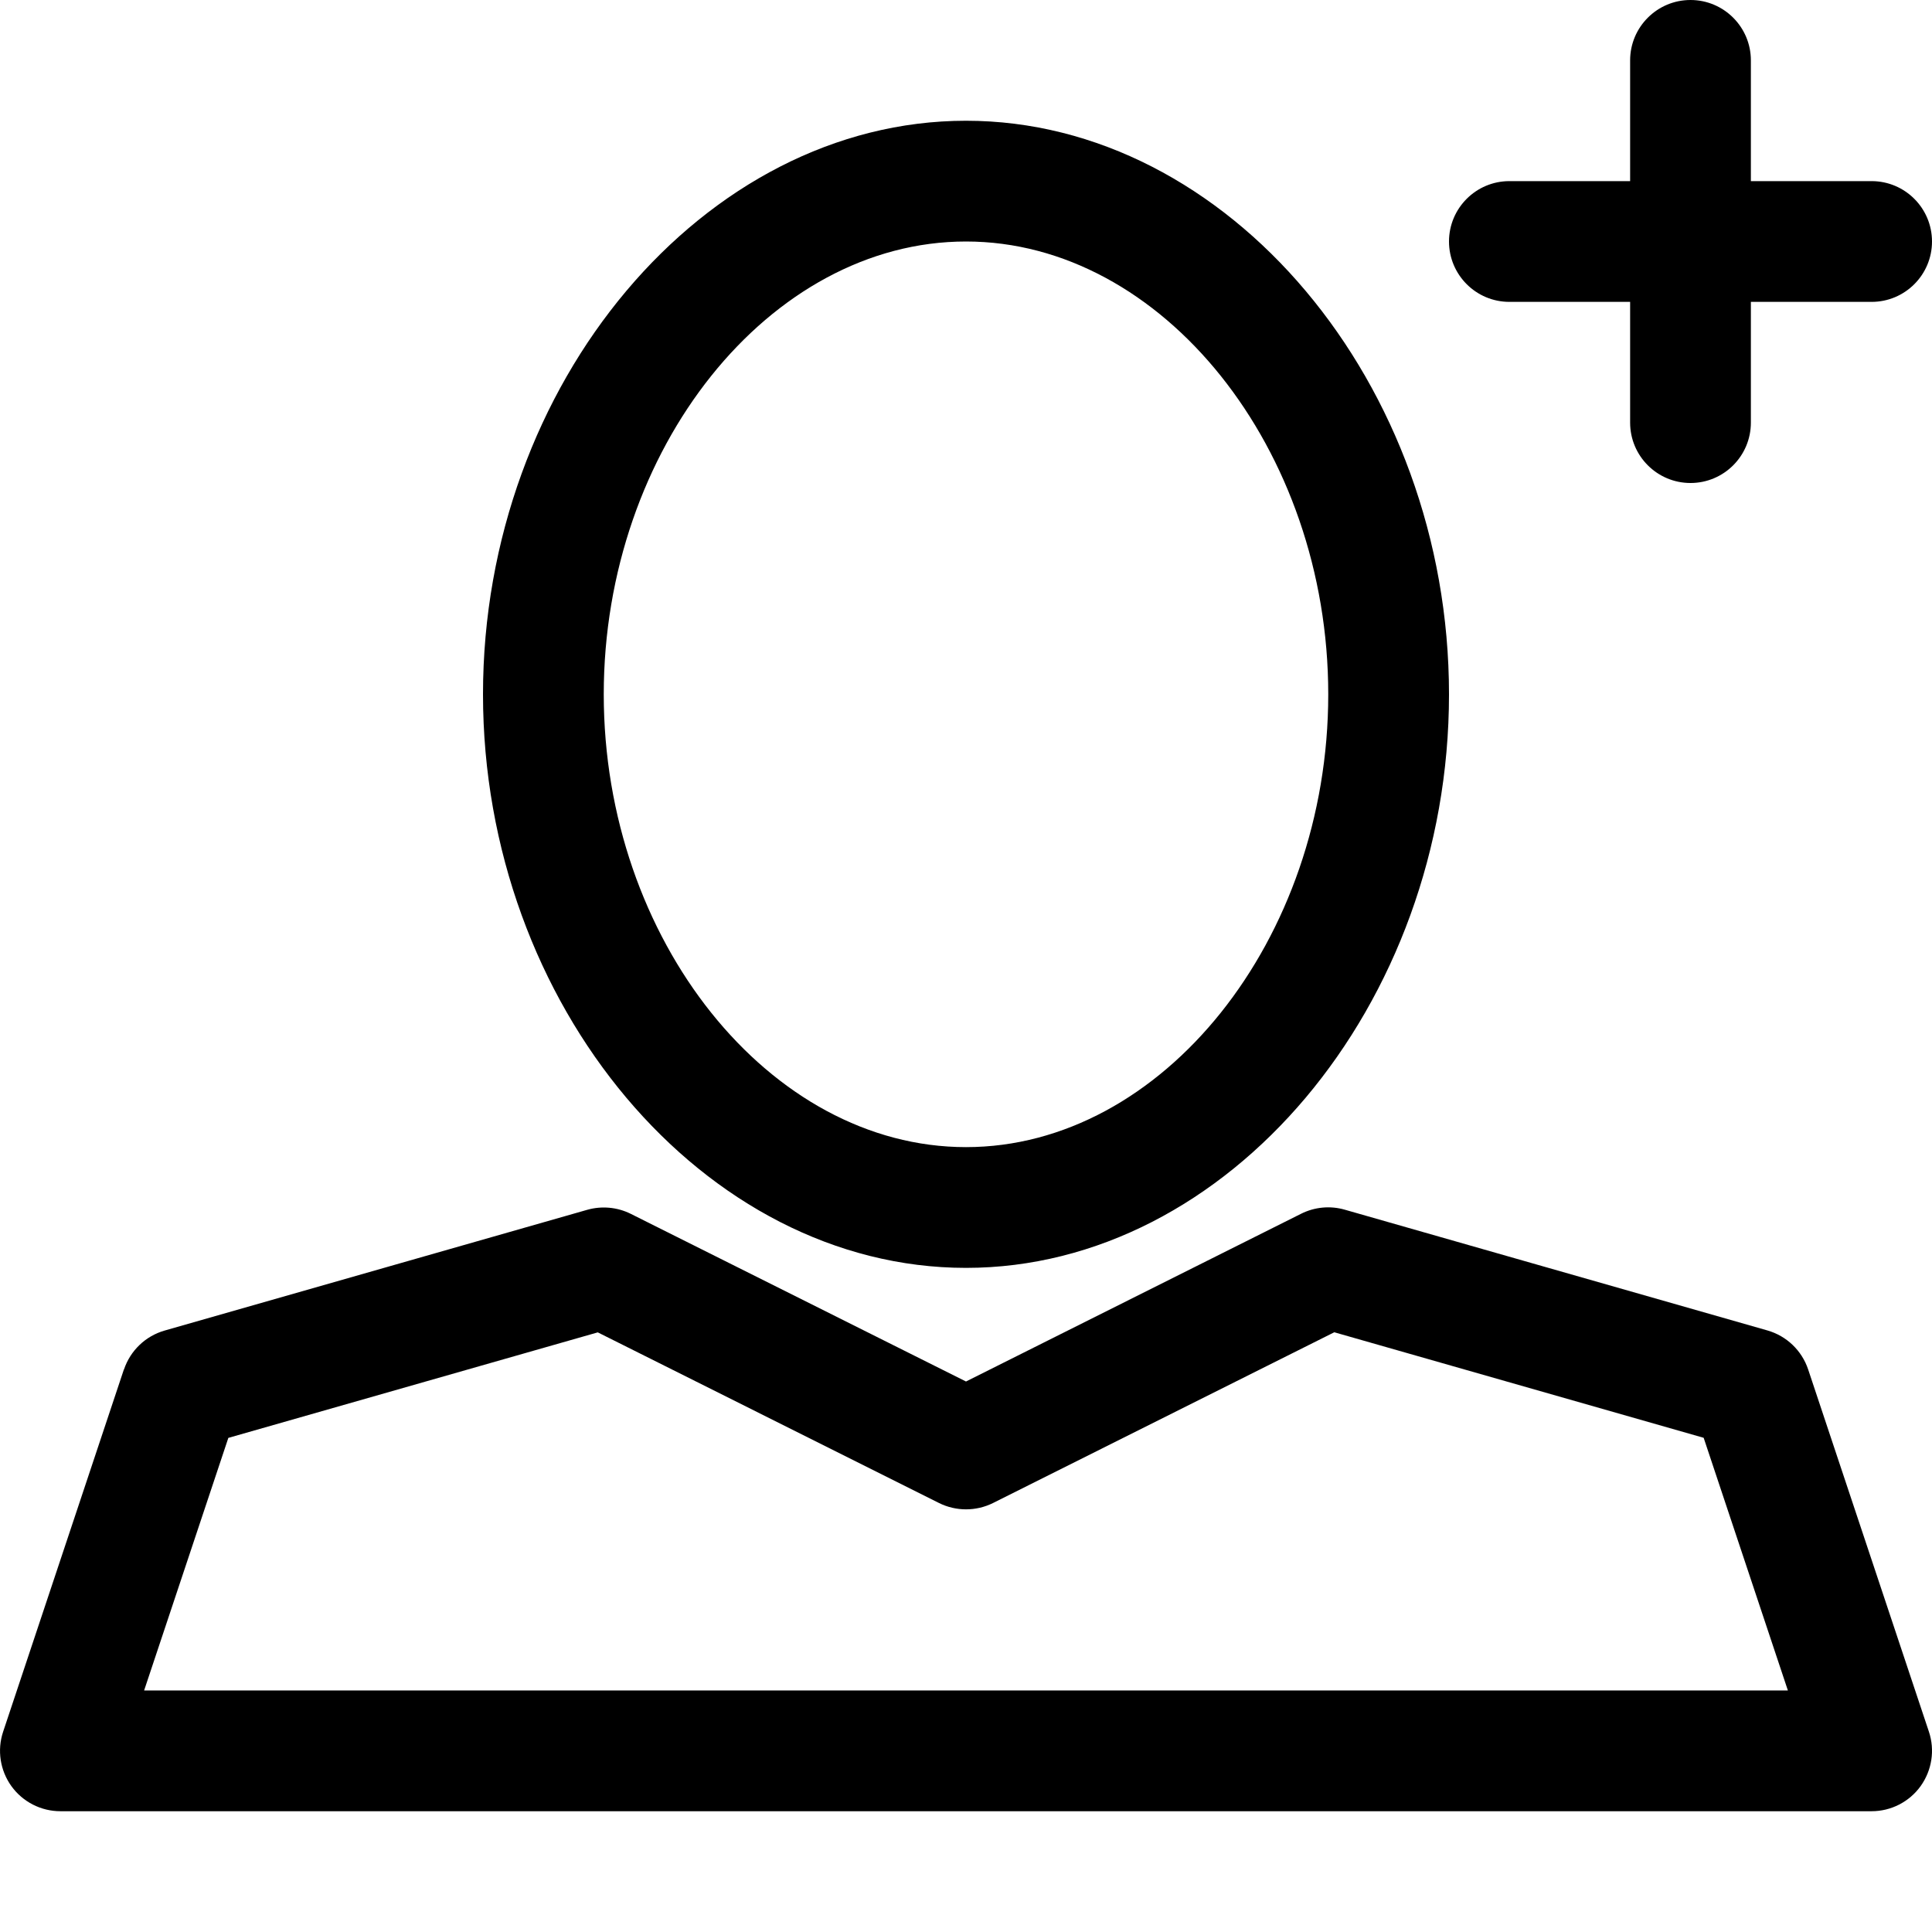
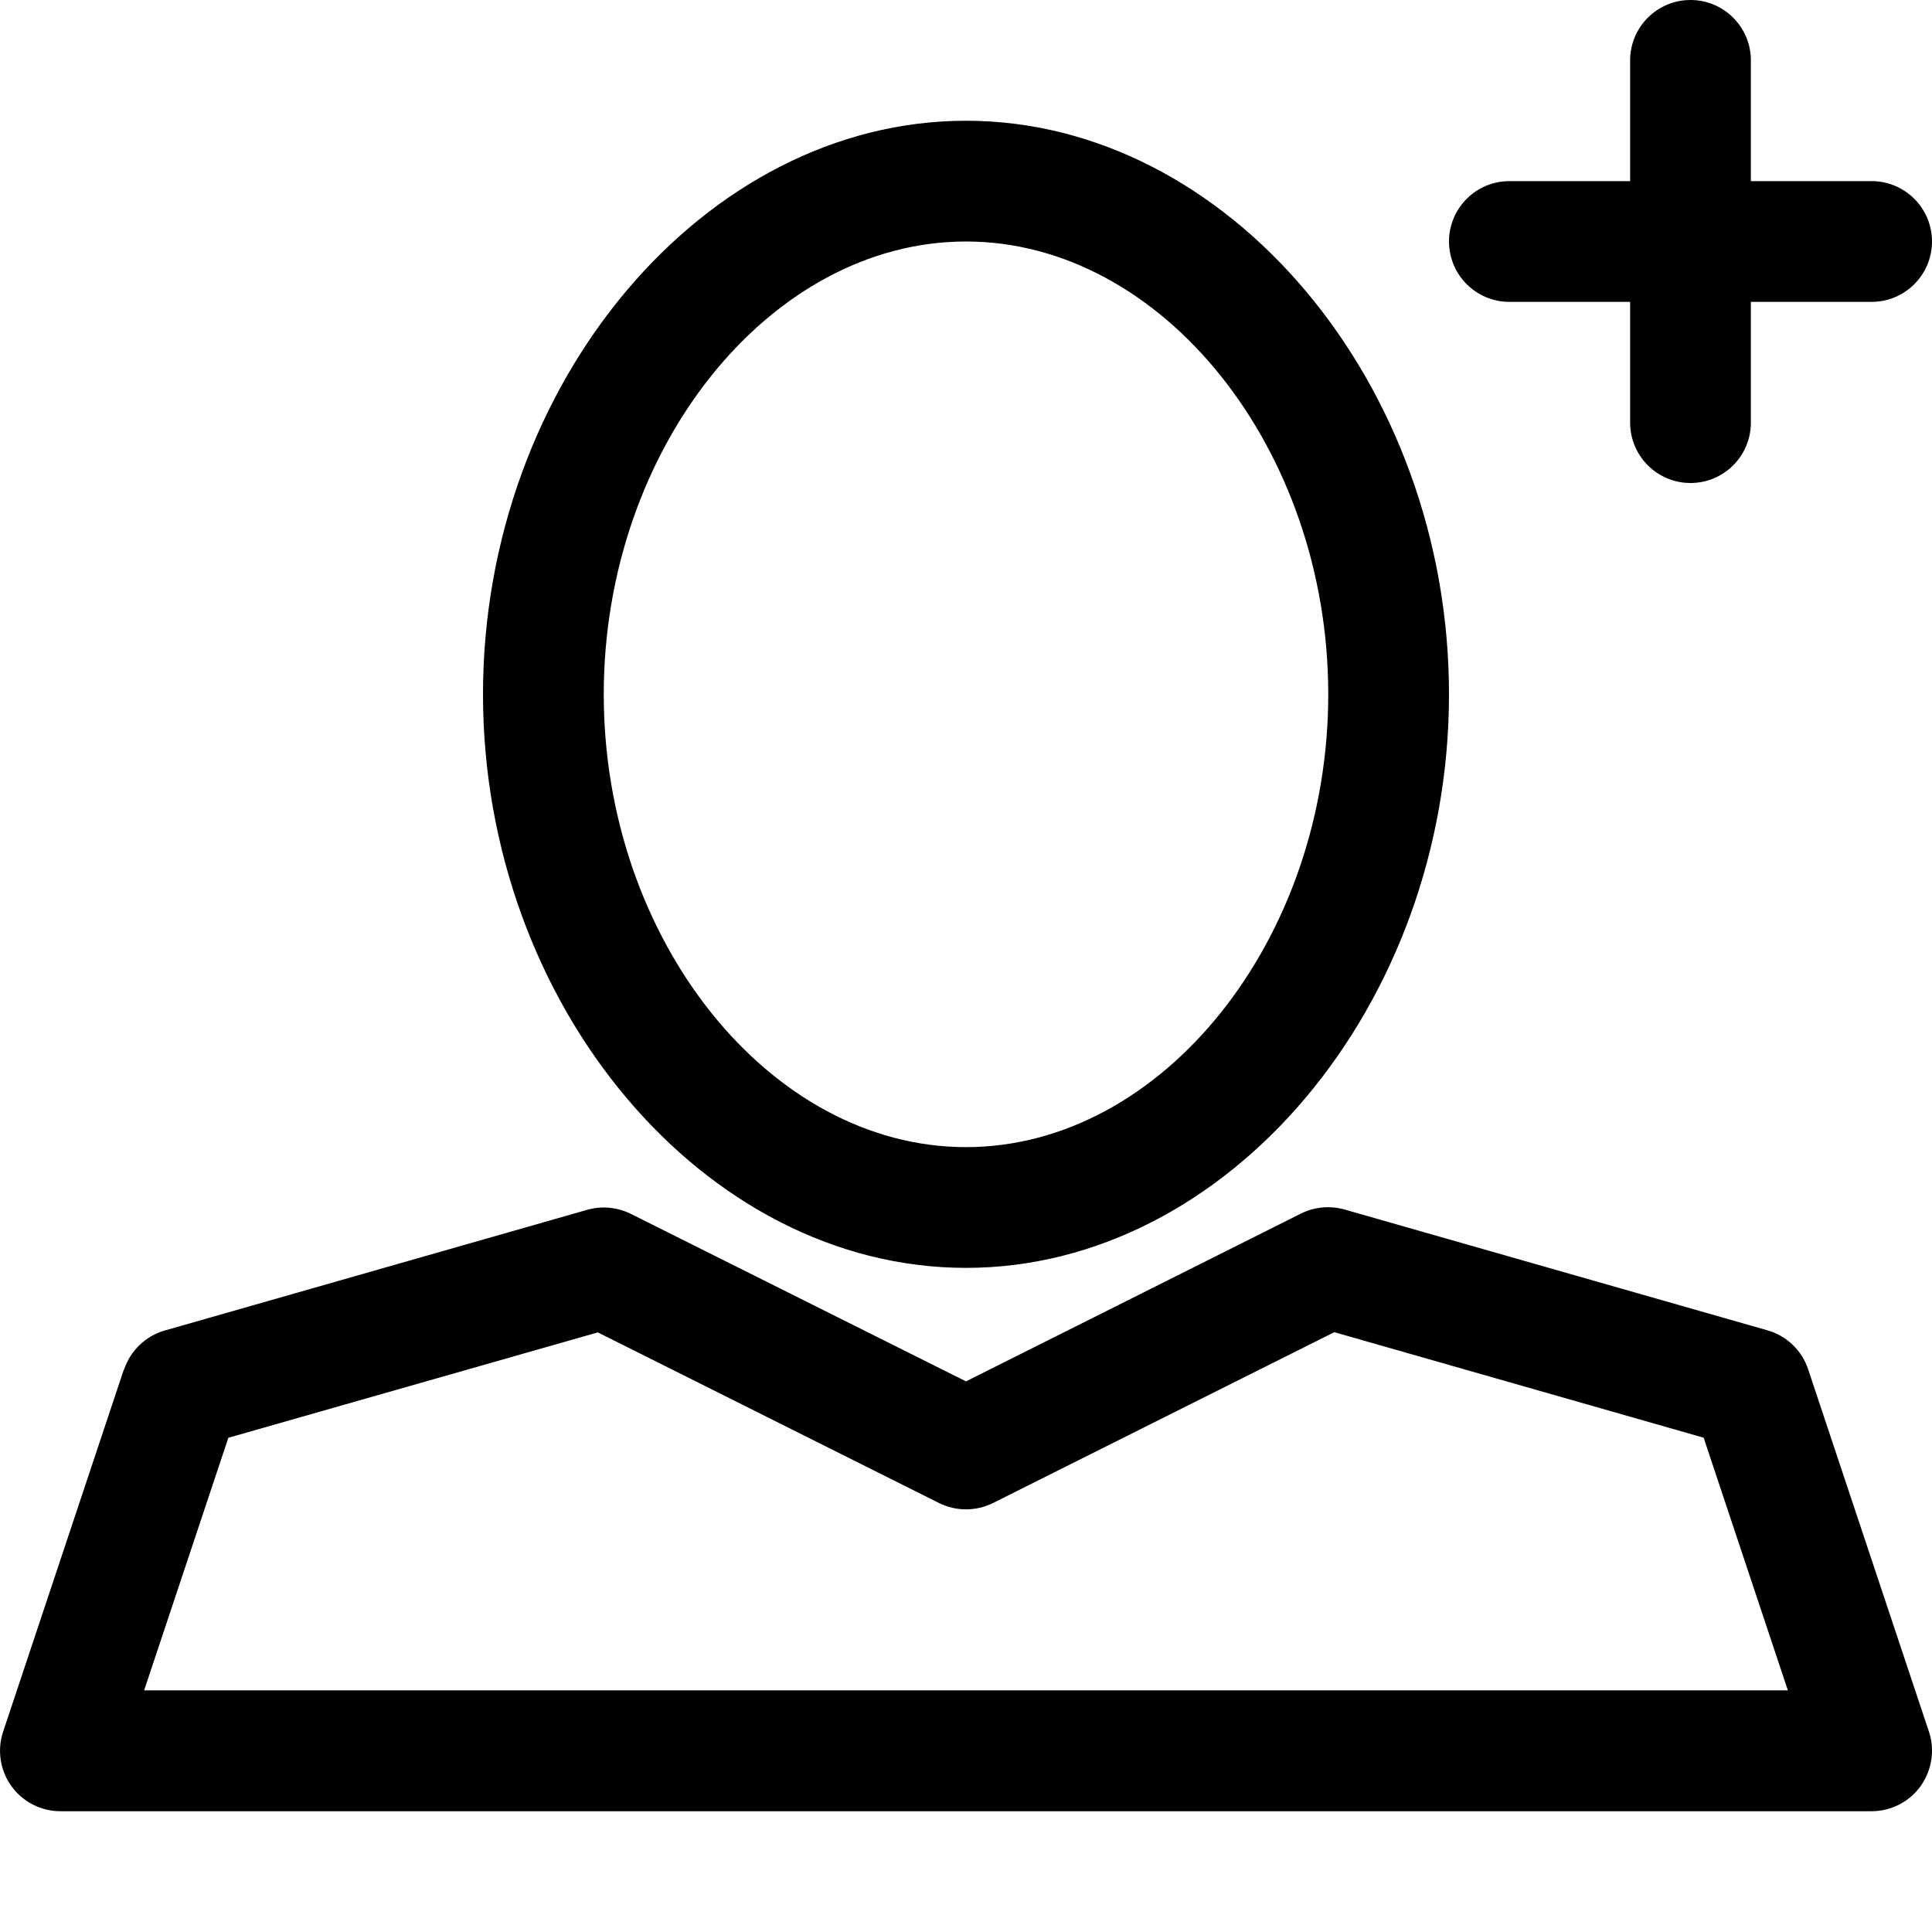
<svg xmlns="http://www.w3.org/2000/svg" width="64" height="64" viewBox="0 0 64 64">
-   <path d="M32 42c8.673 0 16-8.7 16-19S40.673 4 32 4s-16 8.7-16 19 7.327 19 16 19zm0-34c6.505 0 12 6.87 12 15s-5.495 15-12 15-12-6.87-12-15S25.495 8 32 8zM4.103 45.367l-4 12c-.203.61-.1 1.28.275 1.802.375.52.98.83 1.622.83h60c.643 0 1.247-.31 1.622-.83.376-.525.48-1.195.275-1.806l-4-12c-.21-.626-.713-1.108-1.348-1.29l-14-4c-.486-.14-1-.09-1.448.134L32 45.764 20.895 40.21c-.448-.223-.962-.27-1.444-.133l-14 4c-.632.182-1.135.664-1.344 1.29zm15.7-1.23l11.303 5.652c.562.28 1.227.28 1.79 0L44.2 44.133l12.236 3.496 2.79 8.37H4.774l2.79-8.367L19.8 44.137zM62 6h-4V2c0-1.104-.896-2-2-2s-2 .896-2 2v4h-4c-1.104 0-2 .896-2 2s.896 2 2 2h4v4c0 1.104.896 2 2 2s2-.896 2-2v-4h4c1.104 0 2-.896 2-2s-.896-2-2-2z" />
+   <path d="M32 42c8.673 0 16-8.7 16-19S40.673 4 32 4s-16 8.7-16 19 7.327 19 16 19zm0-34c6.505 0 12 6.87 12 15s-5.495 15-12 15-12-6.87-12-15S25.495 8 32 8zM4.103 45.367l-4 12c-.203.61-.1 1.28.275 1.802.375.52.98.83 1.622.83h60c.643 0 1.247-.31 1.622-.83.376-.53.48-1.2.275-1.81l-4-12c-.21-.63-.713-1.11-1.348-1.29l-14-4c-.49-.14-1-.09-1.45.13L32 45.76l-11.105-5.55c-.448-.223-.962-.27-1.444-.133l-14 4c-.63.182-1.13.664-1.34 1.29zm15.7-1.23l11.303 5.652c.562.28 1.227.28 1.79 0L44.2 44.13l12.236 3.496 2.79 8.37H4.774l2.79-8.368 12.236-3.49zM62 6h-4V2c0-1.104-.896-2-2-2s-2 .896-2 2v4h-4c-1.104 0-2 .896-2 2s.896 2 2 2h4v4c0 1.104.896 2 2 2s2-.896 2-2v-4h4c1.104 0 2-.896 2-2s-.896-2-2-2z" />
</svg>
